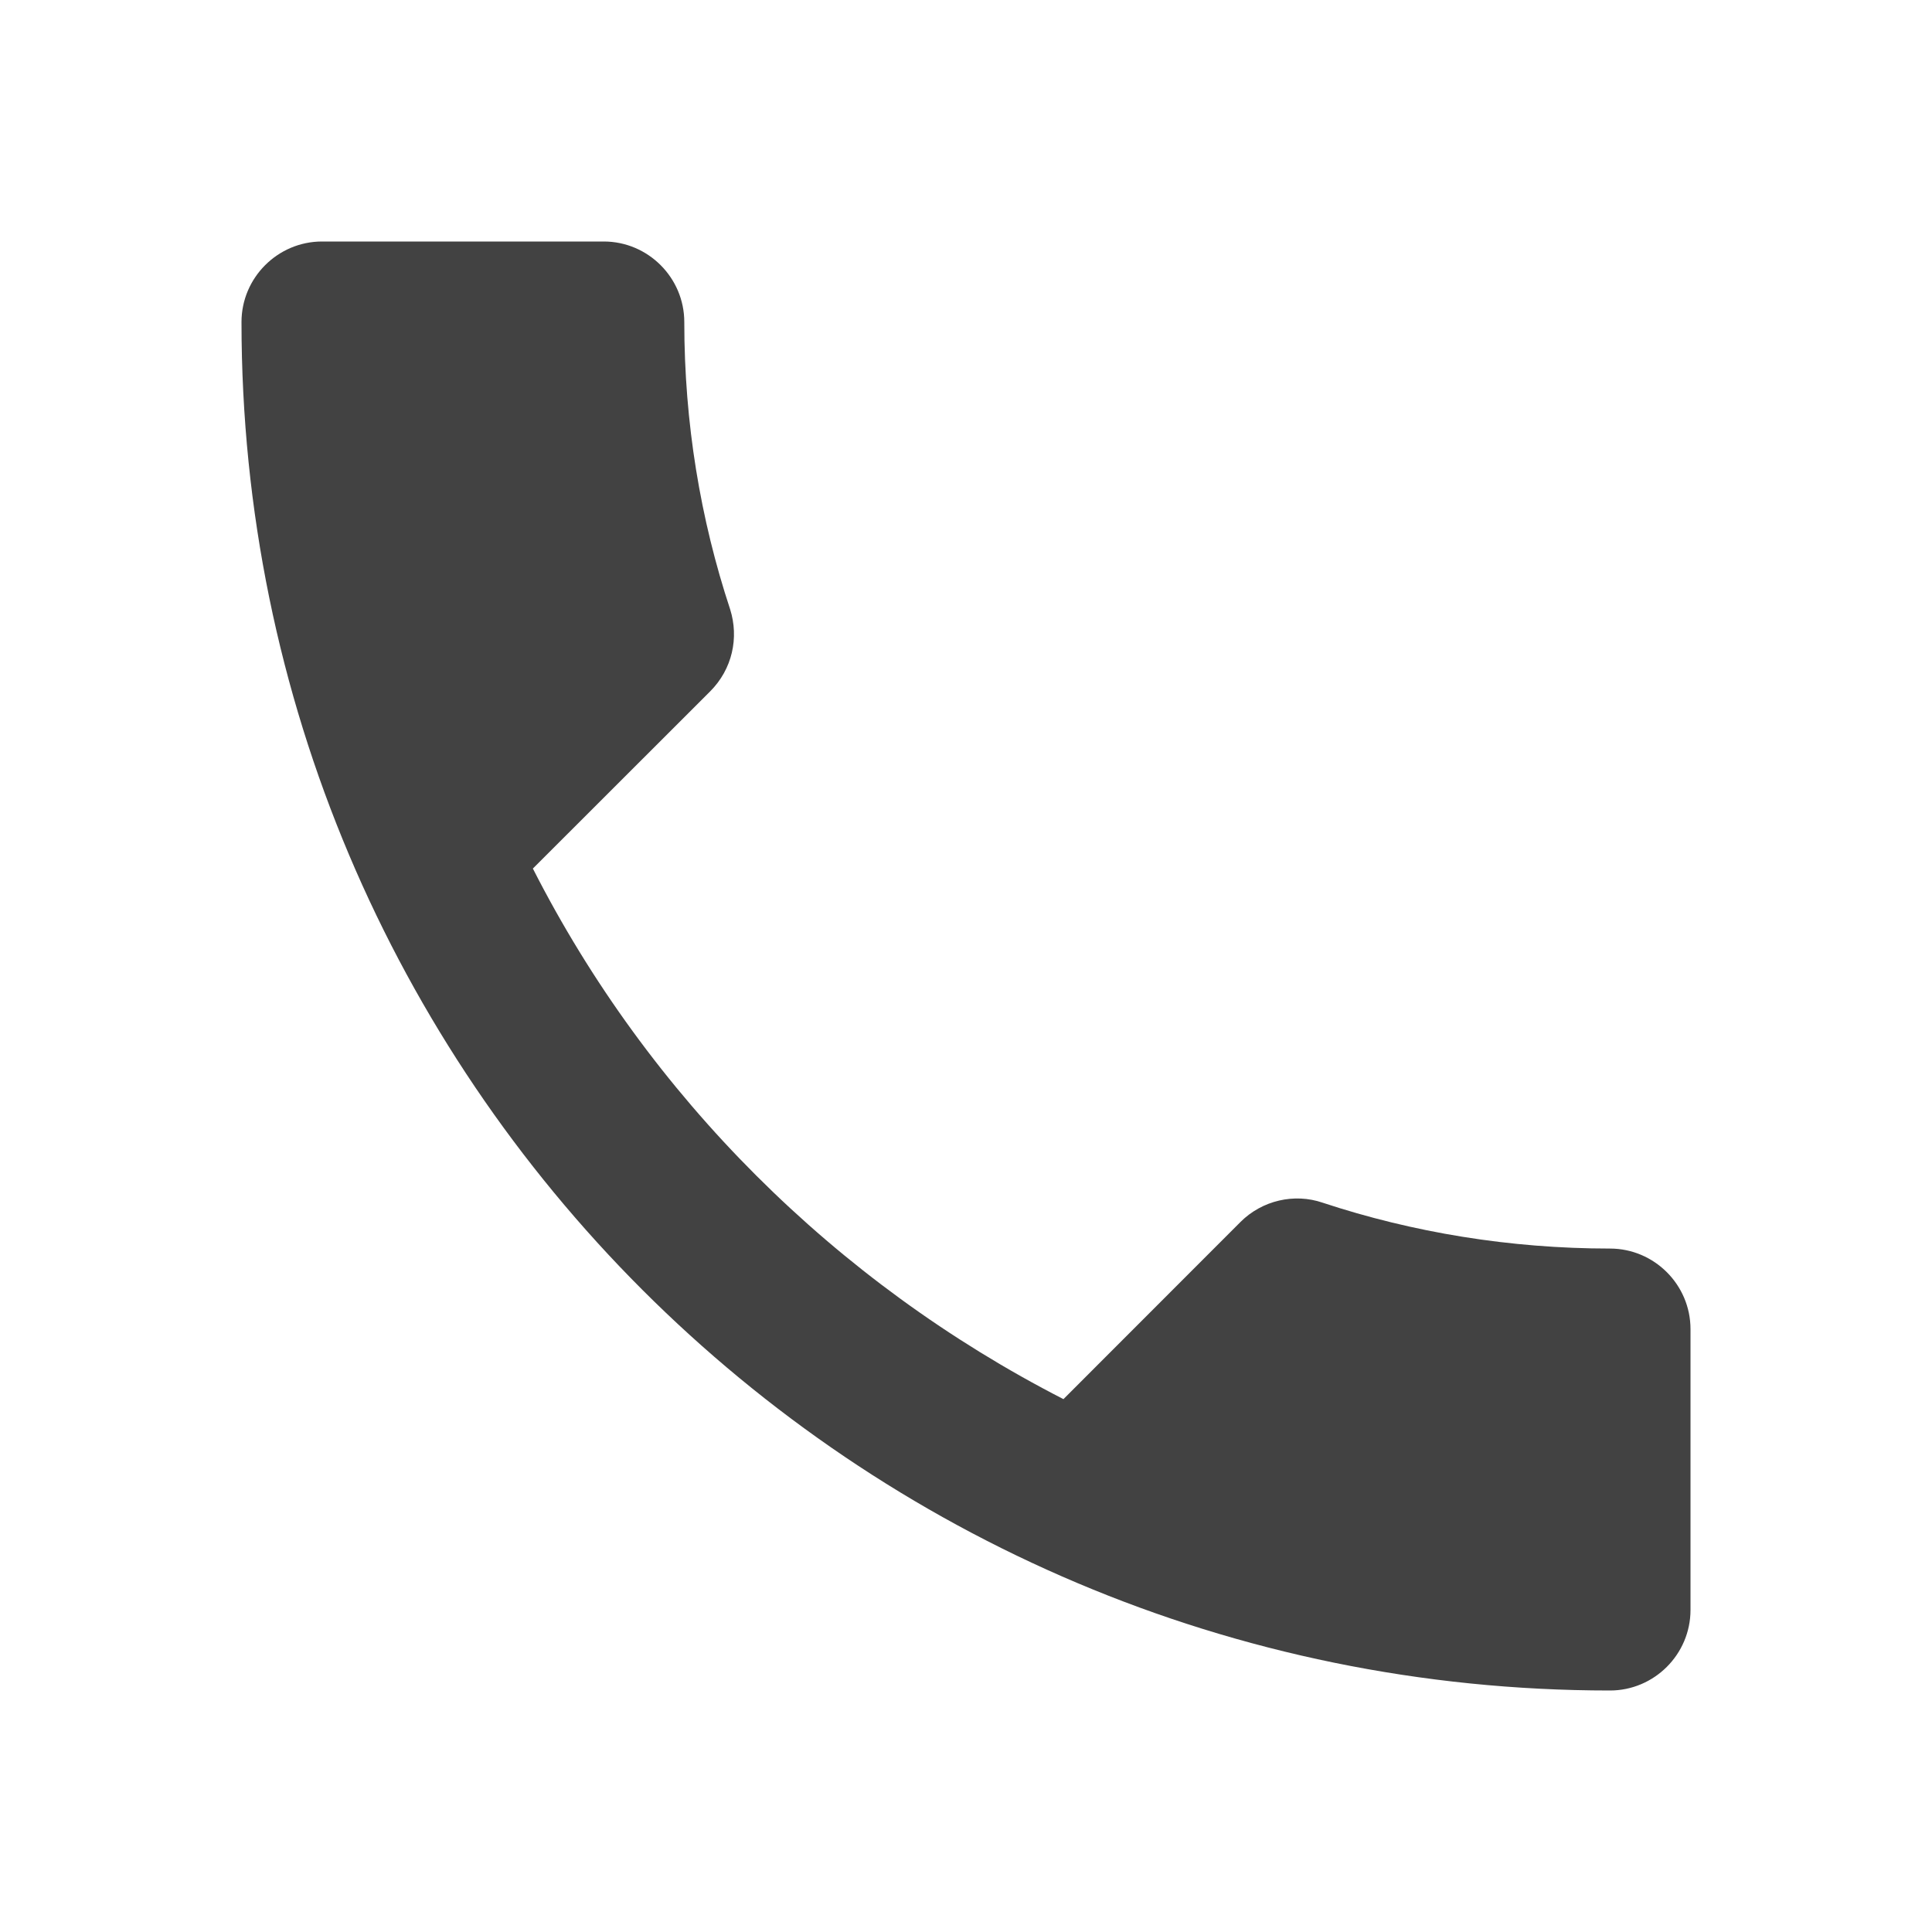
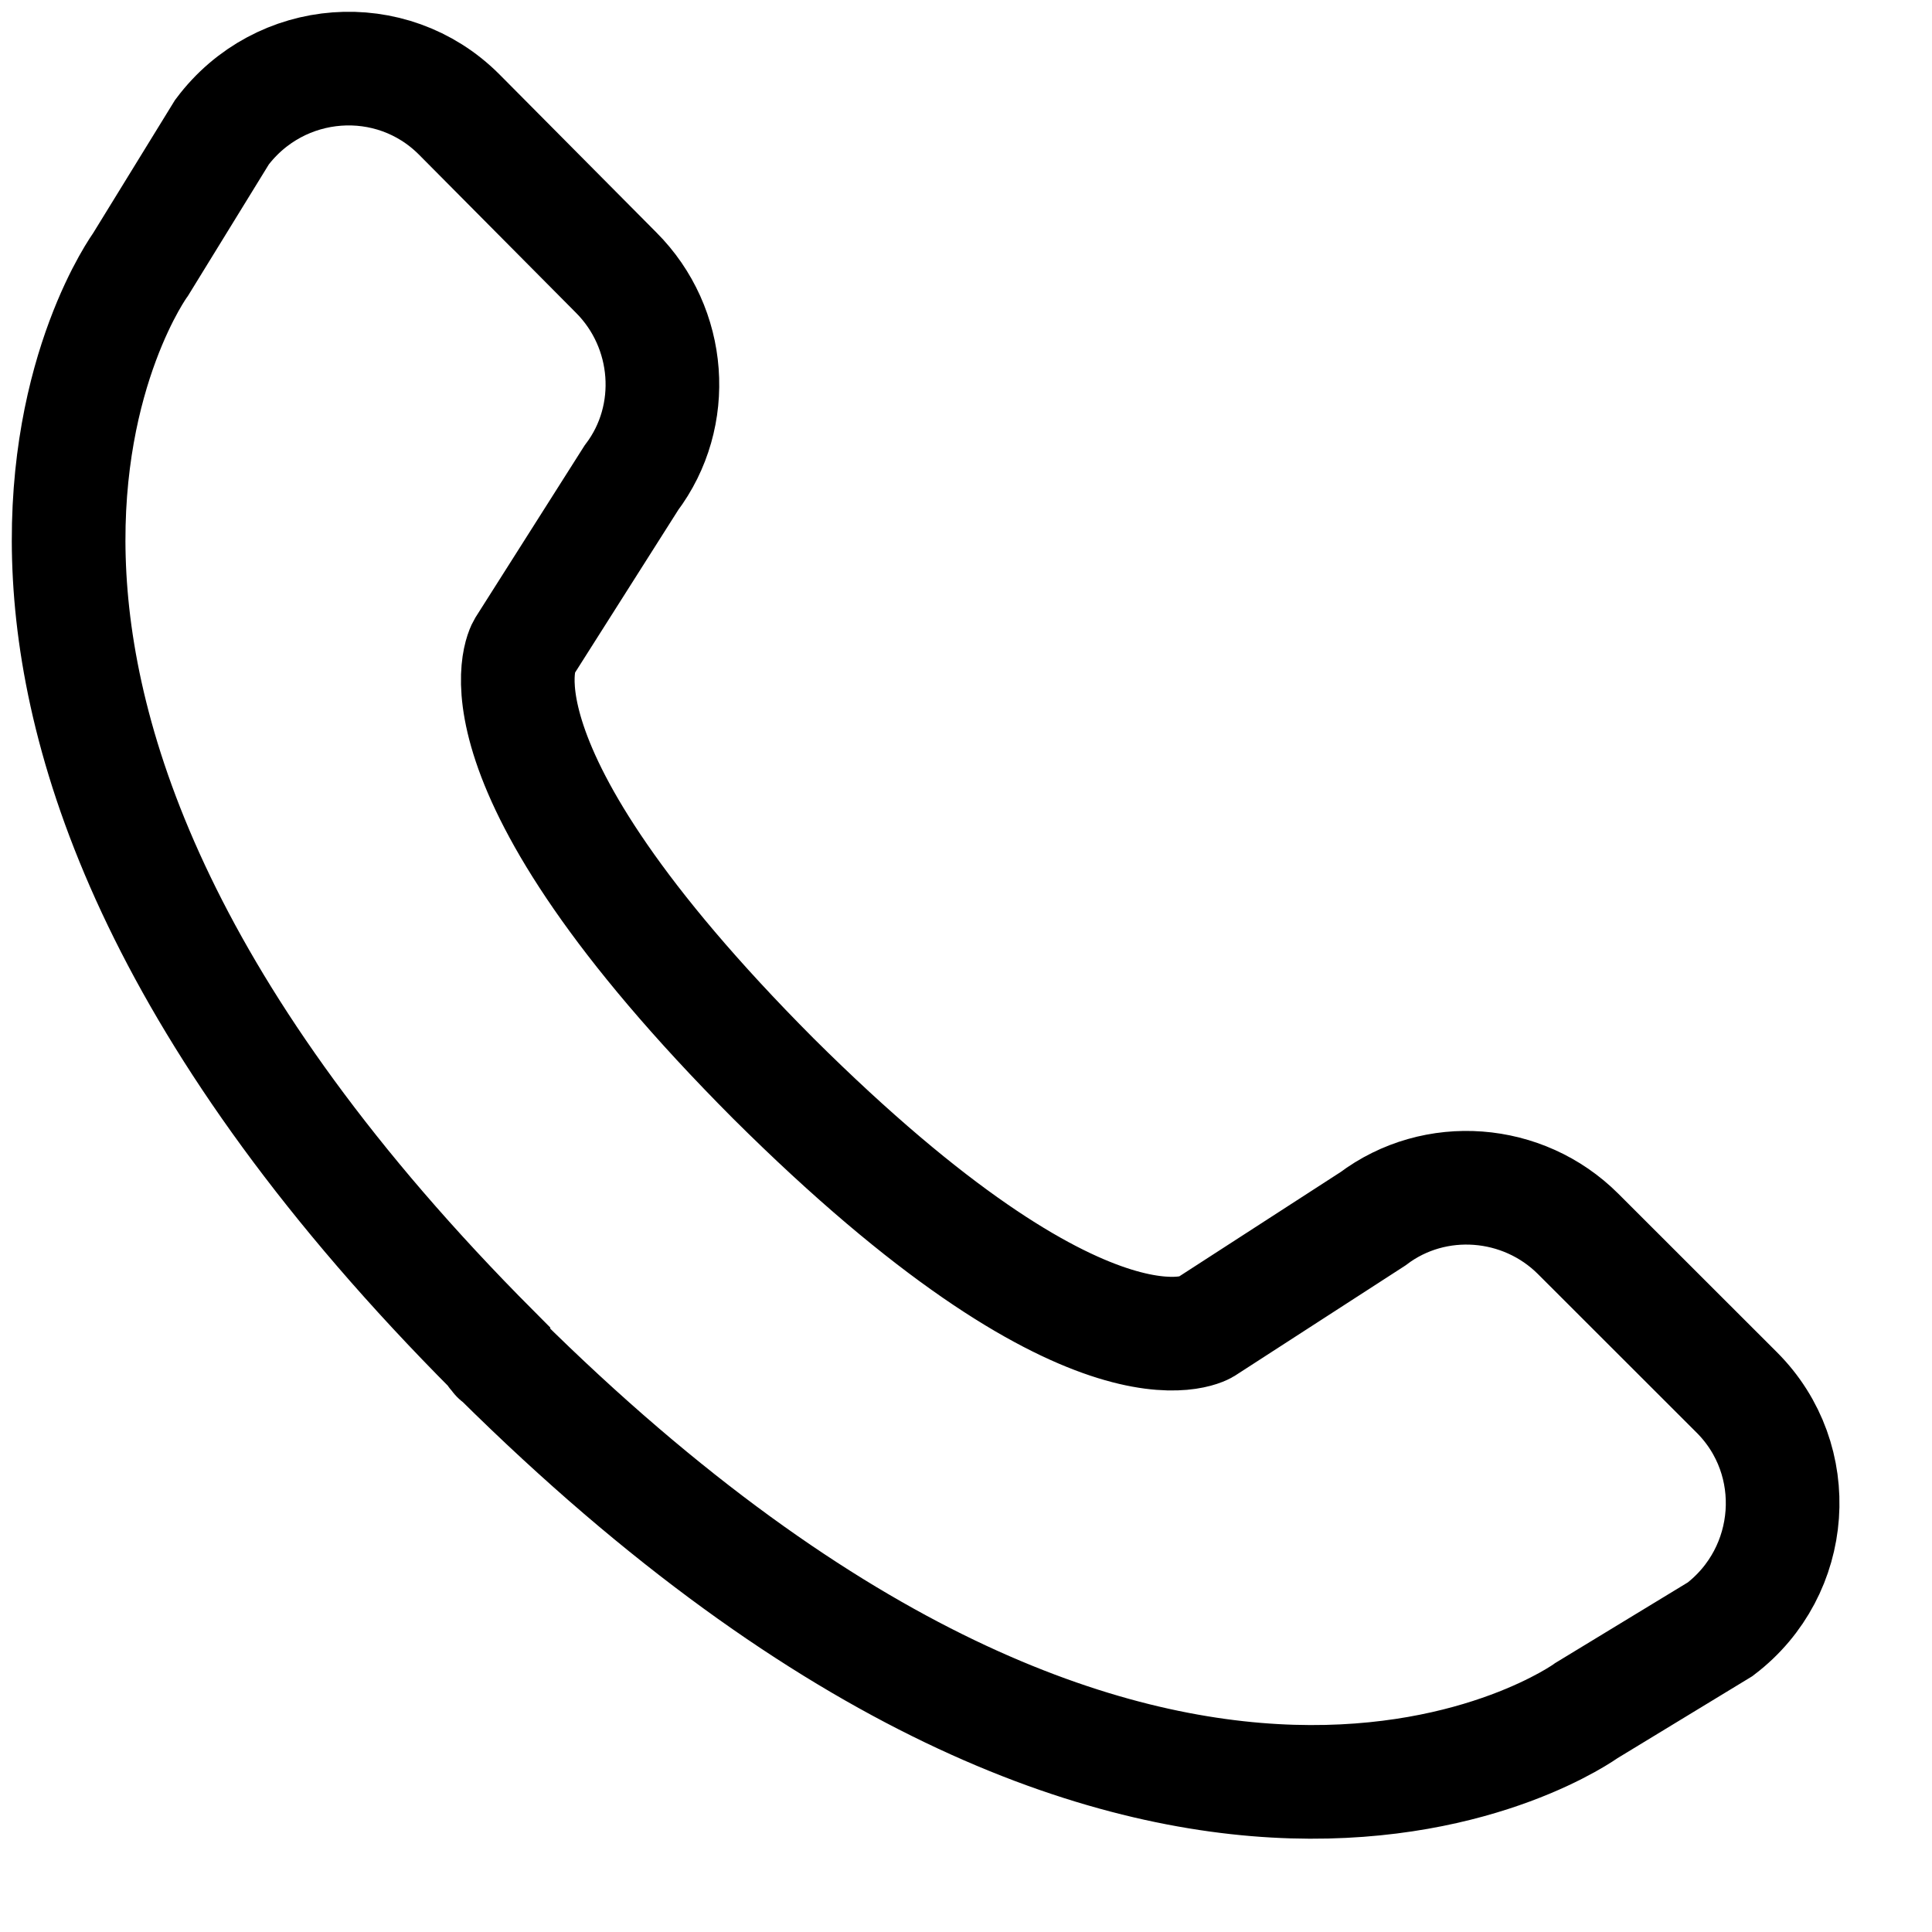
- <svg xmlns="http://www.w3.org/2000/svg" width="16" height="16" viewBox="0 0 16 16" fill="none">
-   <path d="M4.413 7.193C5.373 9.08 6.92 10.62 8.807 11.587L10.273 10.12C10.453 9.94 10.72 9.88 10.953 9.96C11.7 10.207 12.507 10.34 13.333 10.34C13.7 10.34 14 10.64 14 11.007V13.333C14 13.7 13.7 14 13.333 14C7.073 14 2 8.927 2 2.667C2 2.3 2.3 2 2.667 2H5C5.367 2 5.667 2.3 5.667 2.667C5.667 3.5 5.8 4.3 6.047 5.047C6.12 5.28 6.067 5.54 5.88 5.727L4.413 7.193Z" fill="#424242" />
+ <svg xmlns="http://www.w3.org/2000/svg" width="17" height="17" viewBox="0 0 17 17" fill="none">
+   <path d="M1.953 1.163L1.237 2.327C1.237 2.327 -1.48 6.047 4.342 11.888C4.342 11.9 4.354 11.912 4.366 11.925C4.378 11.937 4.378 11.949 4.391 11.949C10.249 17.753 13.96 15.051 13.96 15.051L15.136 14.336C15.804 13.827 15.876 12.845 15.282 12.252L13.887 10.858C13.402 10.373 12.626 10.313 12.08 10.725L10.6 11.682C10.6 11.682 9.606 12.276 6.804 9.489C4.015 6.689 4.609 5.696 4.609 5.696L5.555 4.205C5.967 3.66 5.907 2.884 5.422 2.399L4.039 1.006C3.445 0.412 2.462 0.485 1.953 1.163Z" stroke="black" stroke-miterlimit="10" />
</svg>
